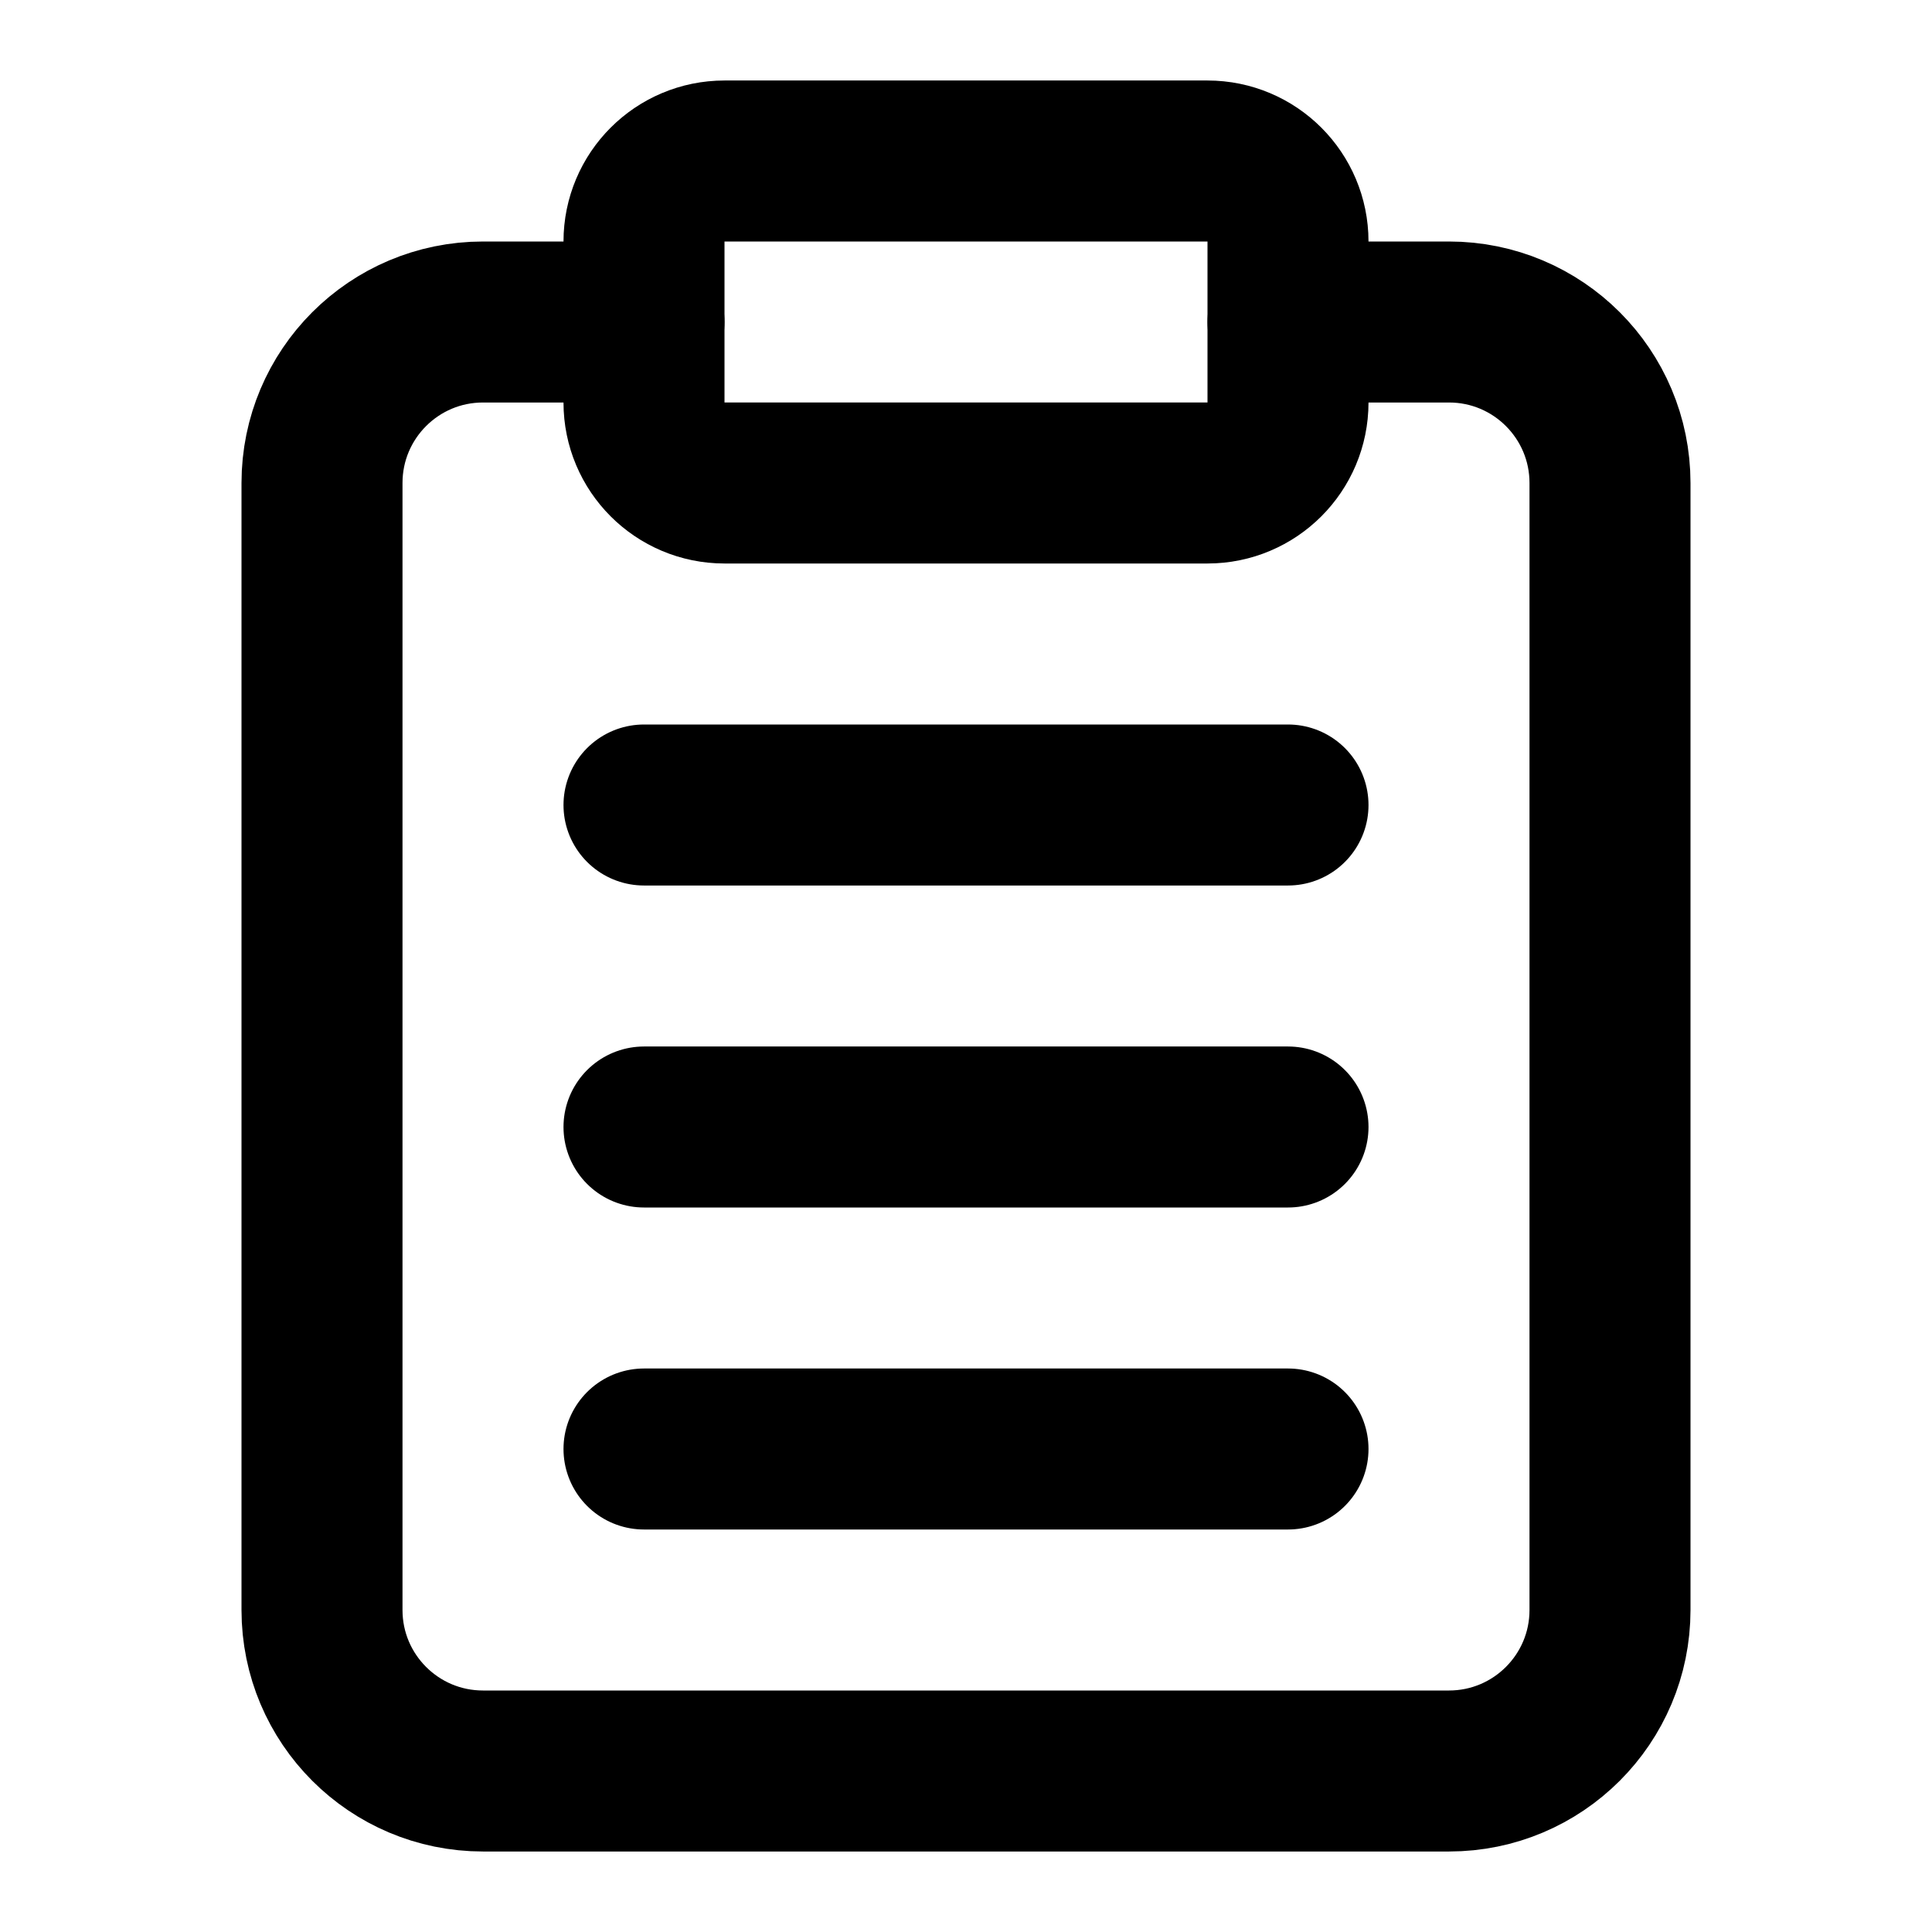
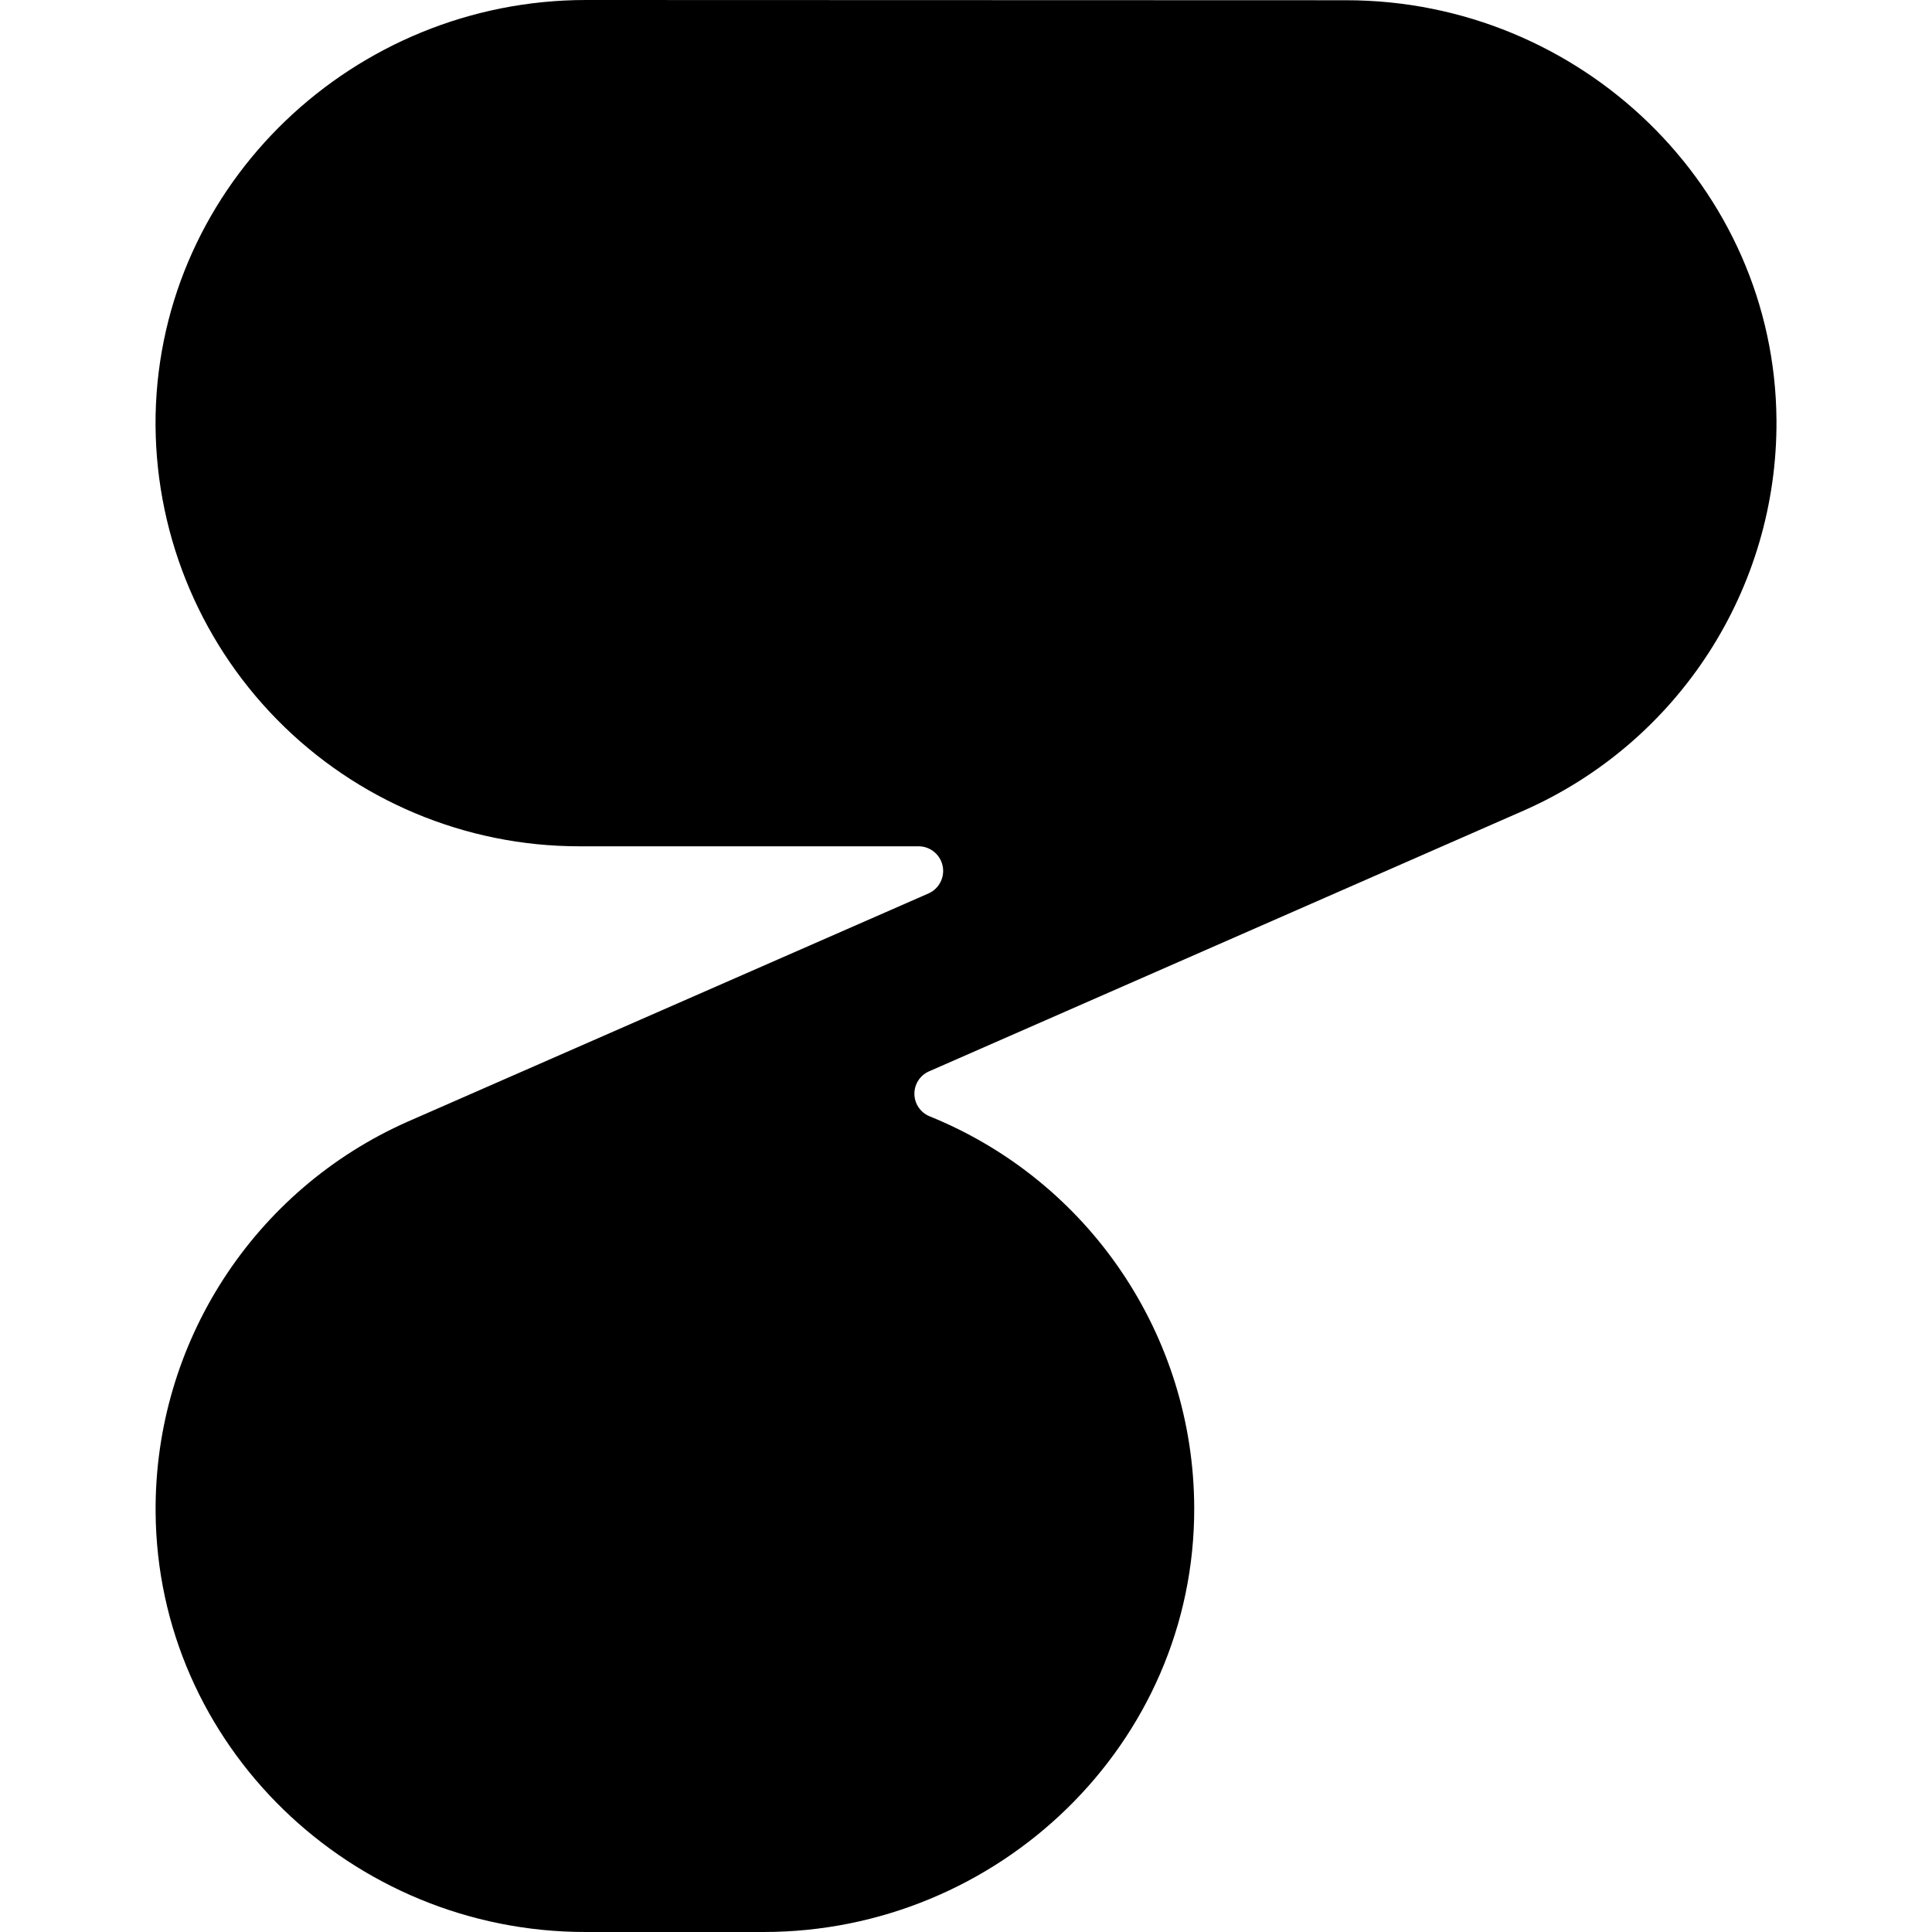
- <svg xmlns="http://www.w3.org/2000/svg" width="24" height="24" viewBox="0 0 24 24" fill="none" stroke="currentColor" stroke-width="2" stroke-linecap="round" stroke-linejoin="round">
-   <path d="M16 4h2a2 2 0 0 1 2 2v14a2 2 0 0 1-2 2H6a2 2 0 0 1-2-2V6a2 2 0 0 1 2-2h2" />
-   <rect x="8" y="2" width="8" height="4" rx="1" ry="1" />
-   <path d="M8 18h8" />
-   <path d="M8 14h8" />
-   <path d="M8 10h8" />
+ <svg xmlns="http://www.w3.org/2000/svg" width="512" height="512" viewBox="0 0 24 24">
+   <path fill="#000000" d="M7.28 0C4.4 0 1.992 2.279 1.933 5.155a5.263 5.263 0 0 0 5.26 5.358h4.223a.306.306 0 0 1 .122.584l-6.47 2.835a5.263 5.263 0 0 0-3.135 4.85C1.953 21.683 4.368 24 7.273 24h2.212c2.922 0 5.357-2.345 5.35-5.267a5.263 5.263 0 0 0-3.29-4.867a.303.303 0 0 1-.007-.556l7.402-3.246a5.263 5.263 0 0 0 3.128-4.846C22.047 2.317 19.626.003 16.724.003z" />
</svg>
